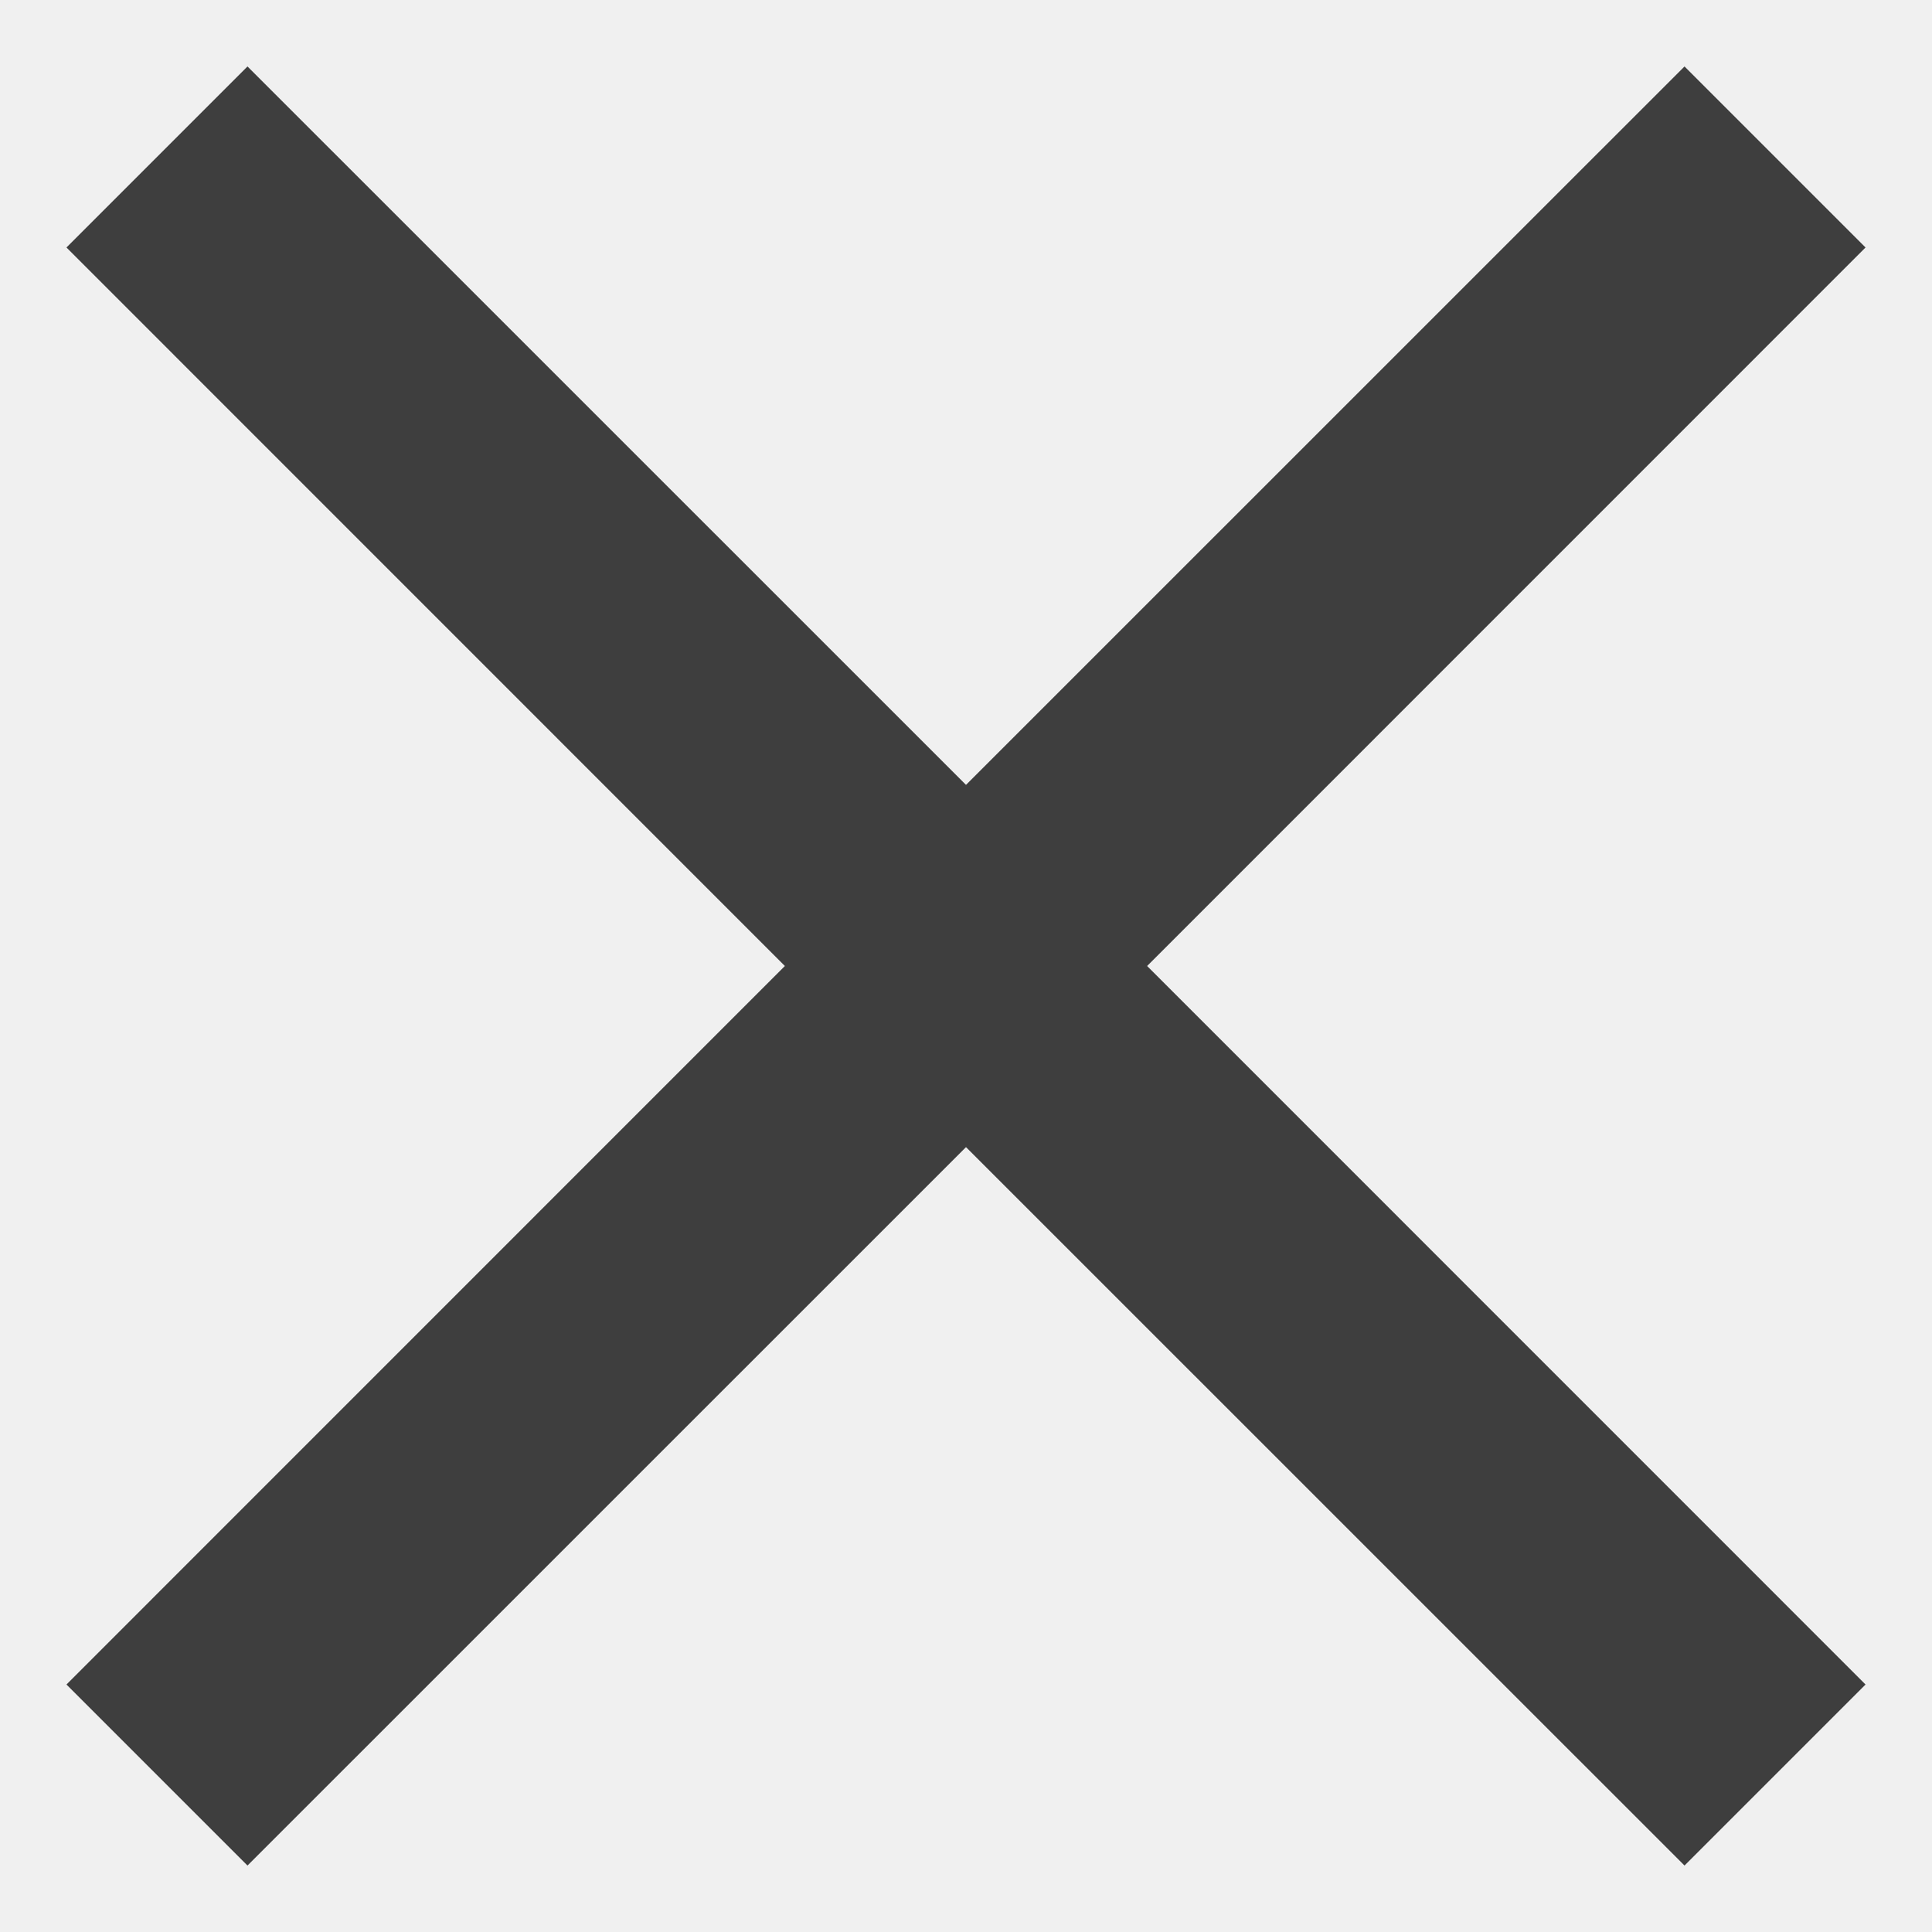
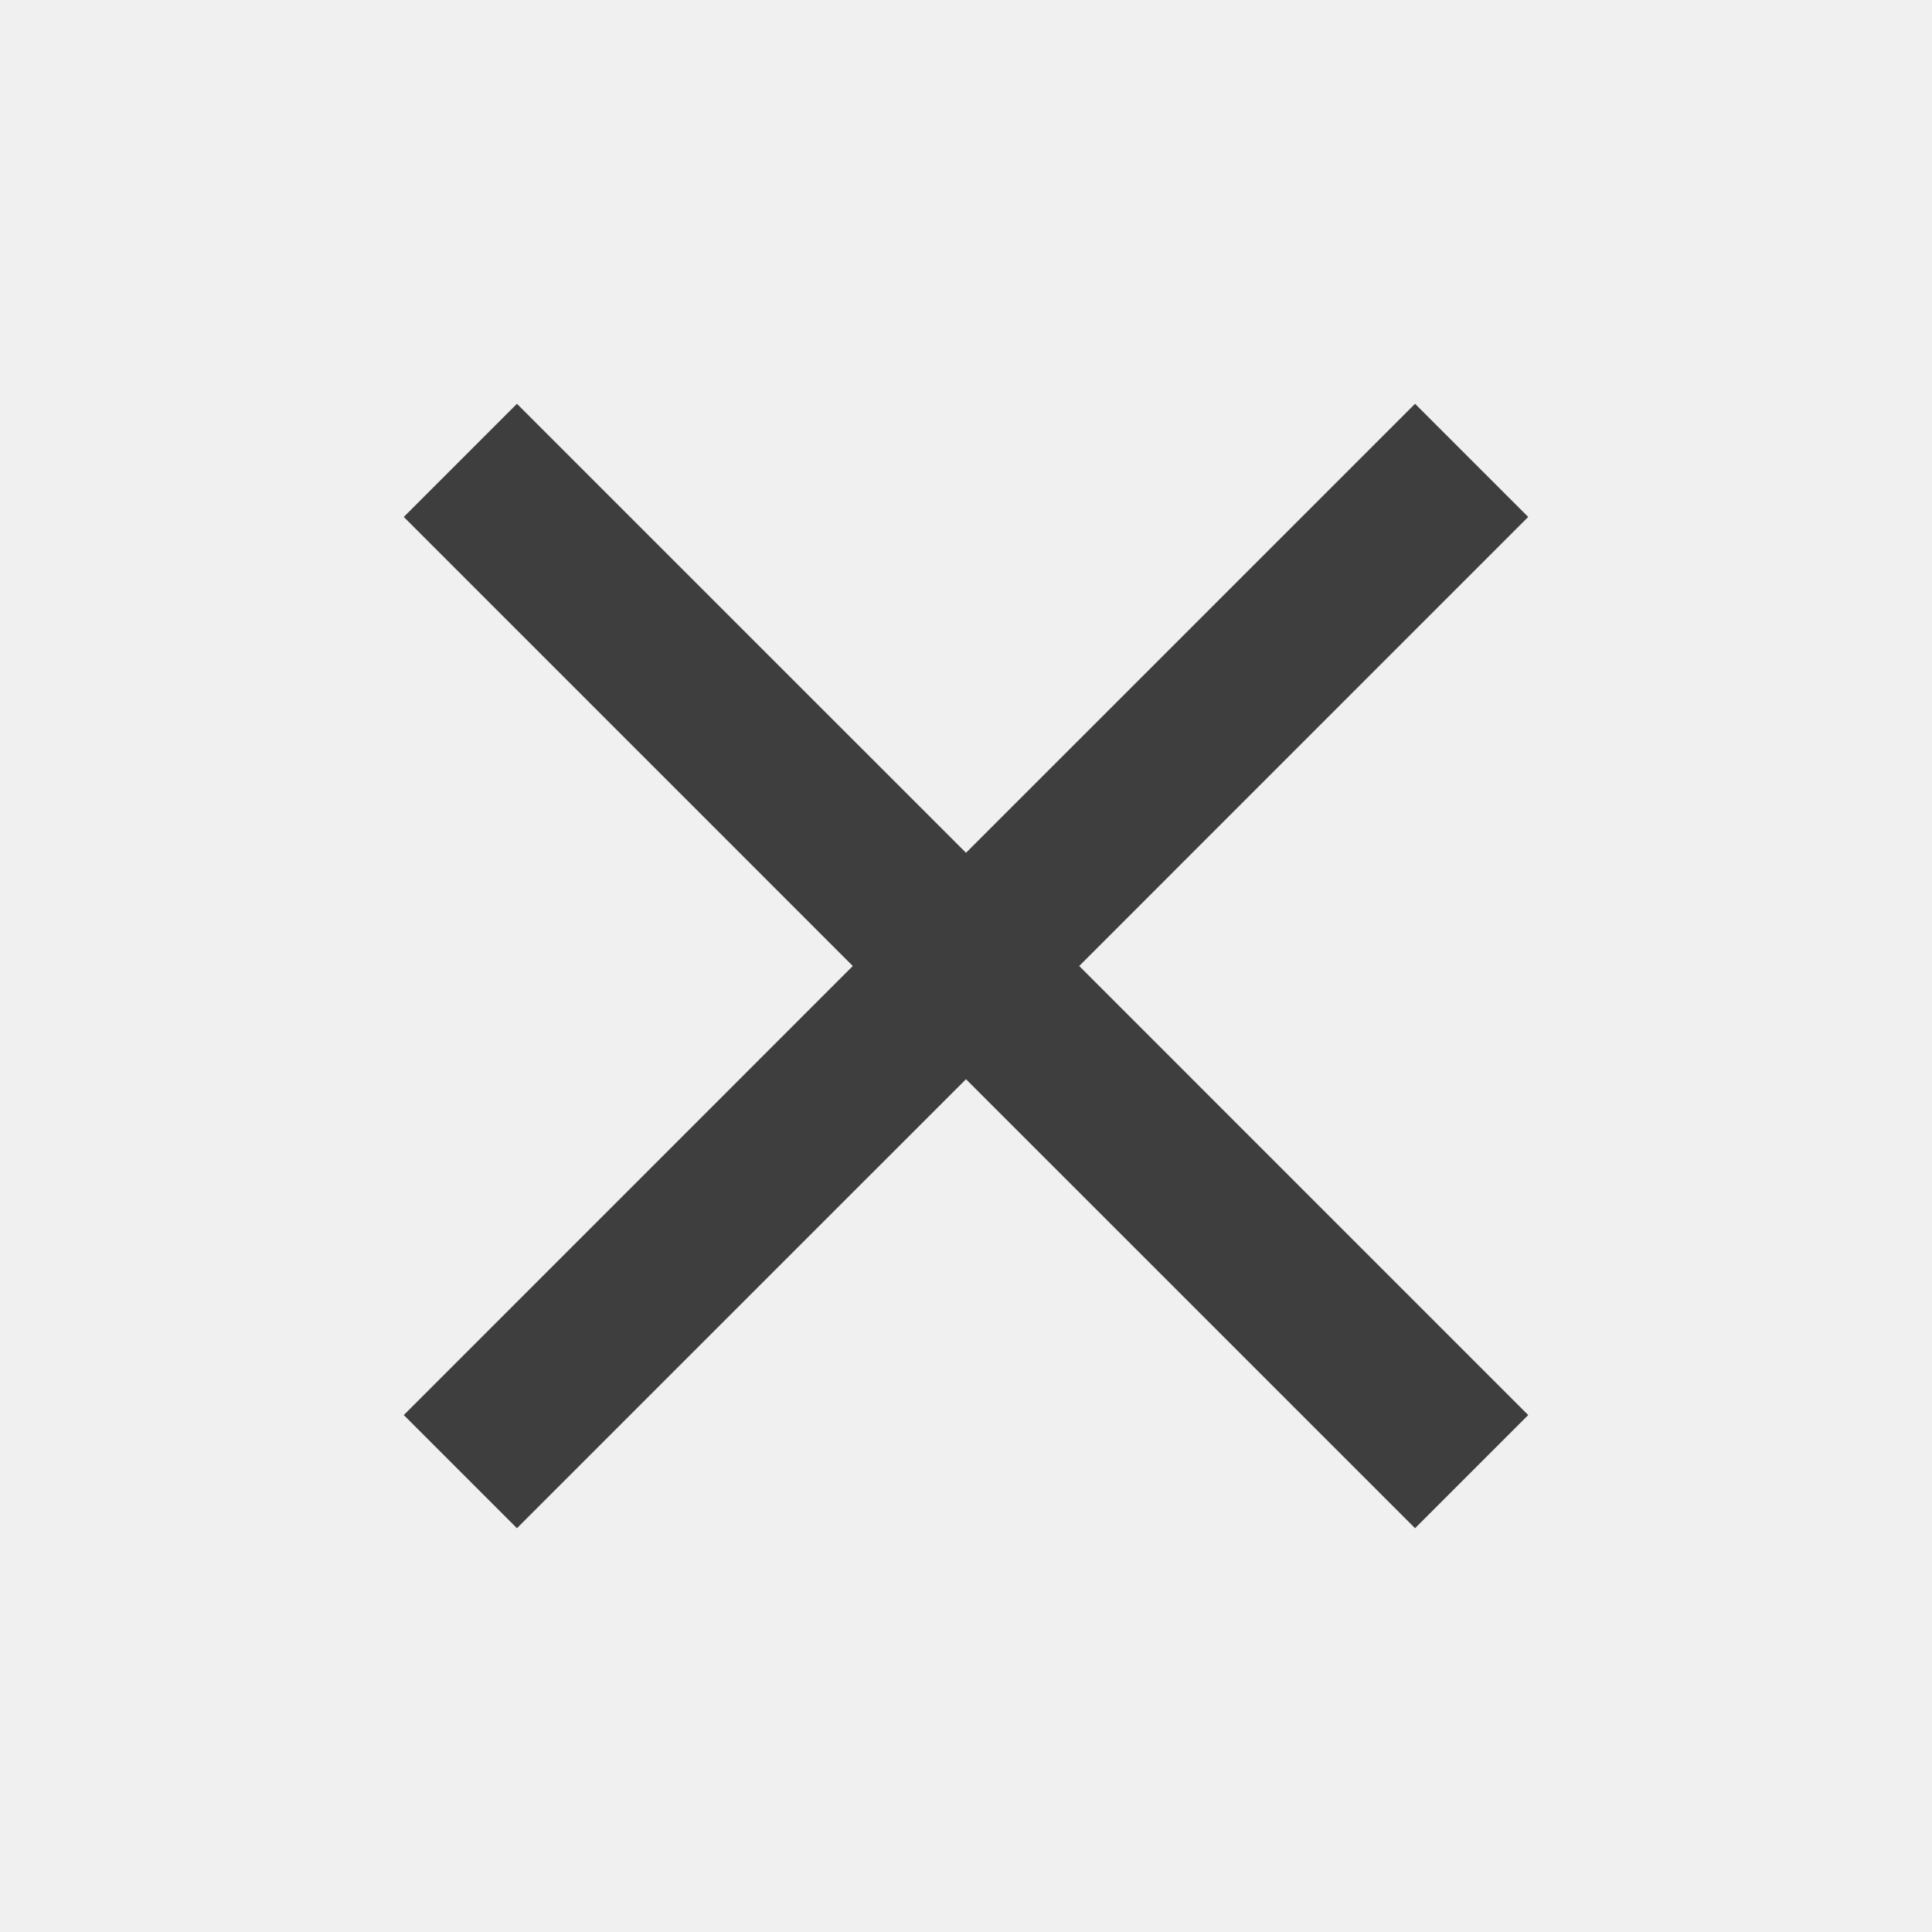
- <svg xmlns="http://www.w3.org/2000/svg" width="20" height="20" viewBox="0 0 20 20" fill="none">
-   <path d="M19.312 2.562L11.875 10L19.312 17.438L17.438 19.312L10 11.875L2.562 19.312L0.688 17.438L8.125 10L0.688 2.562L2.562 0.688L10 8.125L17.438 0.688L19.312 2.562Z" fill="#3E3E3E" />
+ <svg xmlns="http://www.w3.org/2000/svg" width="32" height="32" viewBox="0 0 32 32" fill="none">
+   <g clip-path="url(#clip0_471_2028)">
+     <path d="M25.312 8.562L17.875 16L25.312 23.438L23.438 25.312L16 17.875L8.562 25.312L6.688 23.438L14.125 16L6.688 8.562L8.562 6.688L16 14.125L23.438 6.688L25.312 8.562Z" fill="#3E3E3E" />
+   </g>
+   <defs>
+     <clipPath id="clip0_471_2028">
+       <rect width="32" height="32" fill="white" />
+     </clipPath>
+   </defs>
</svg>
